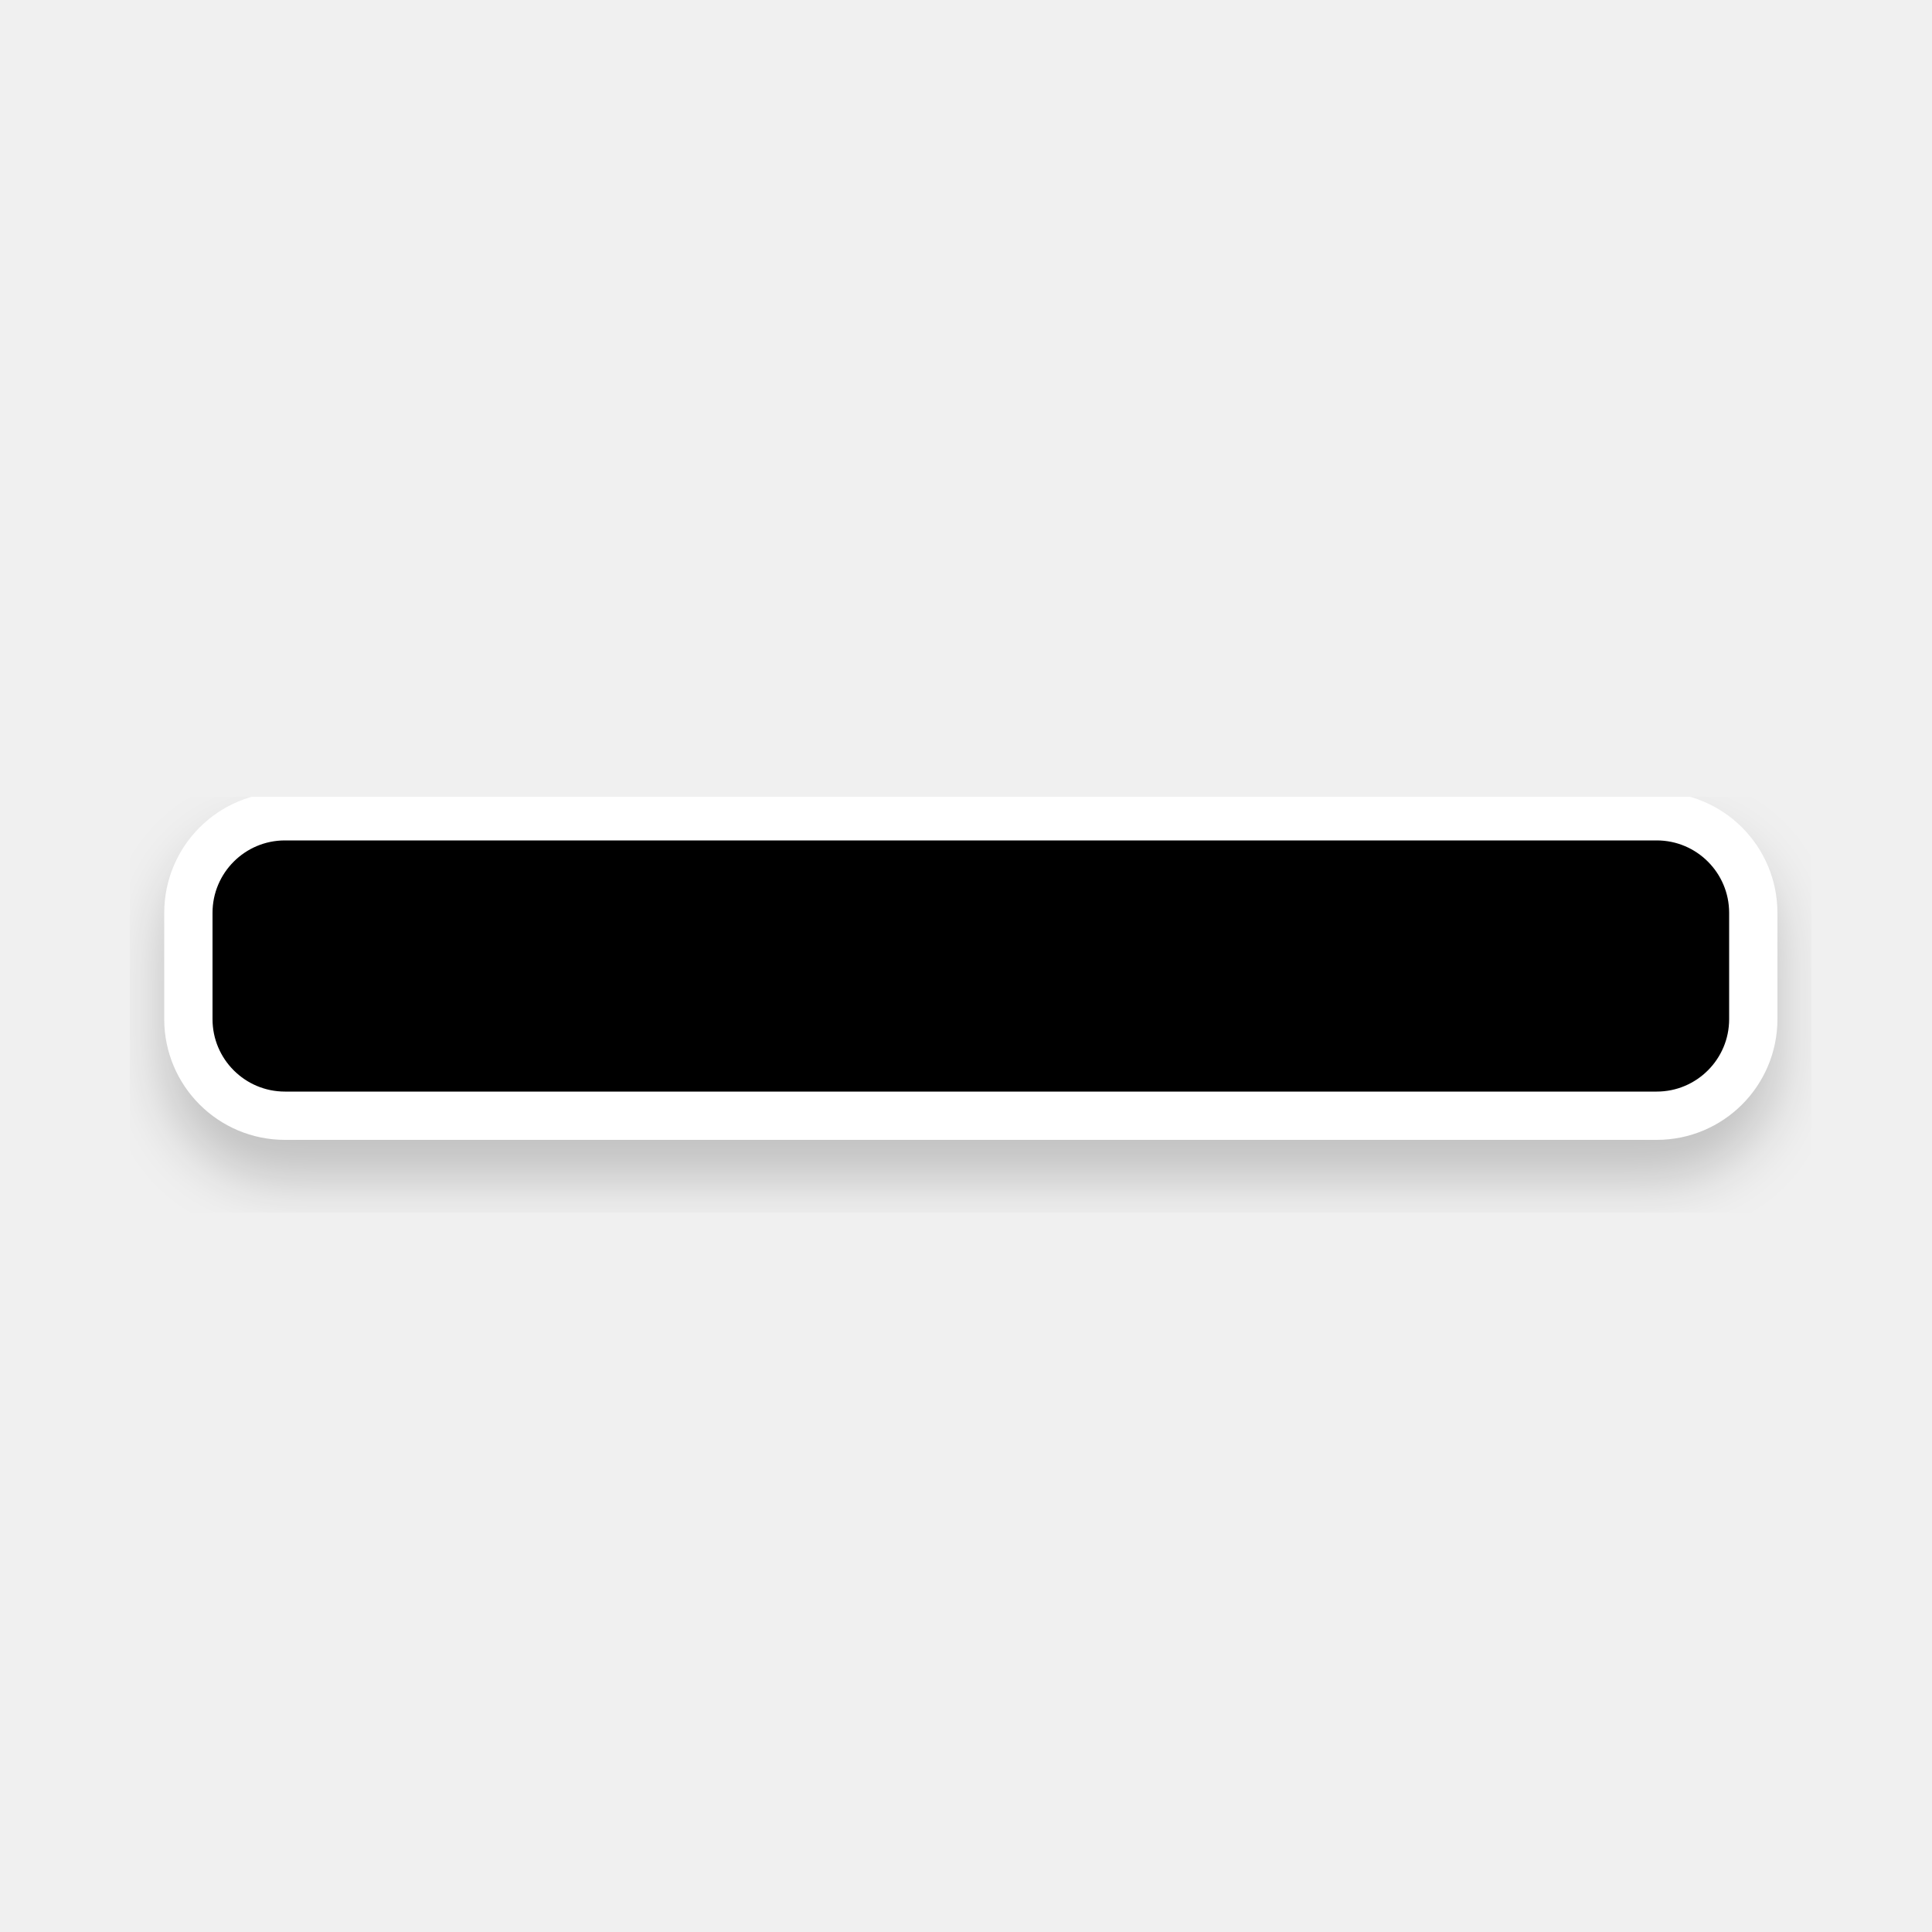
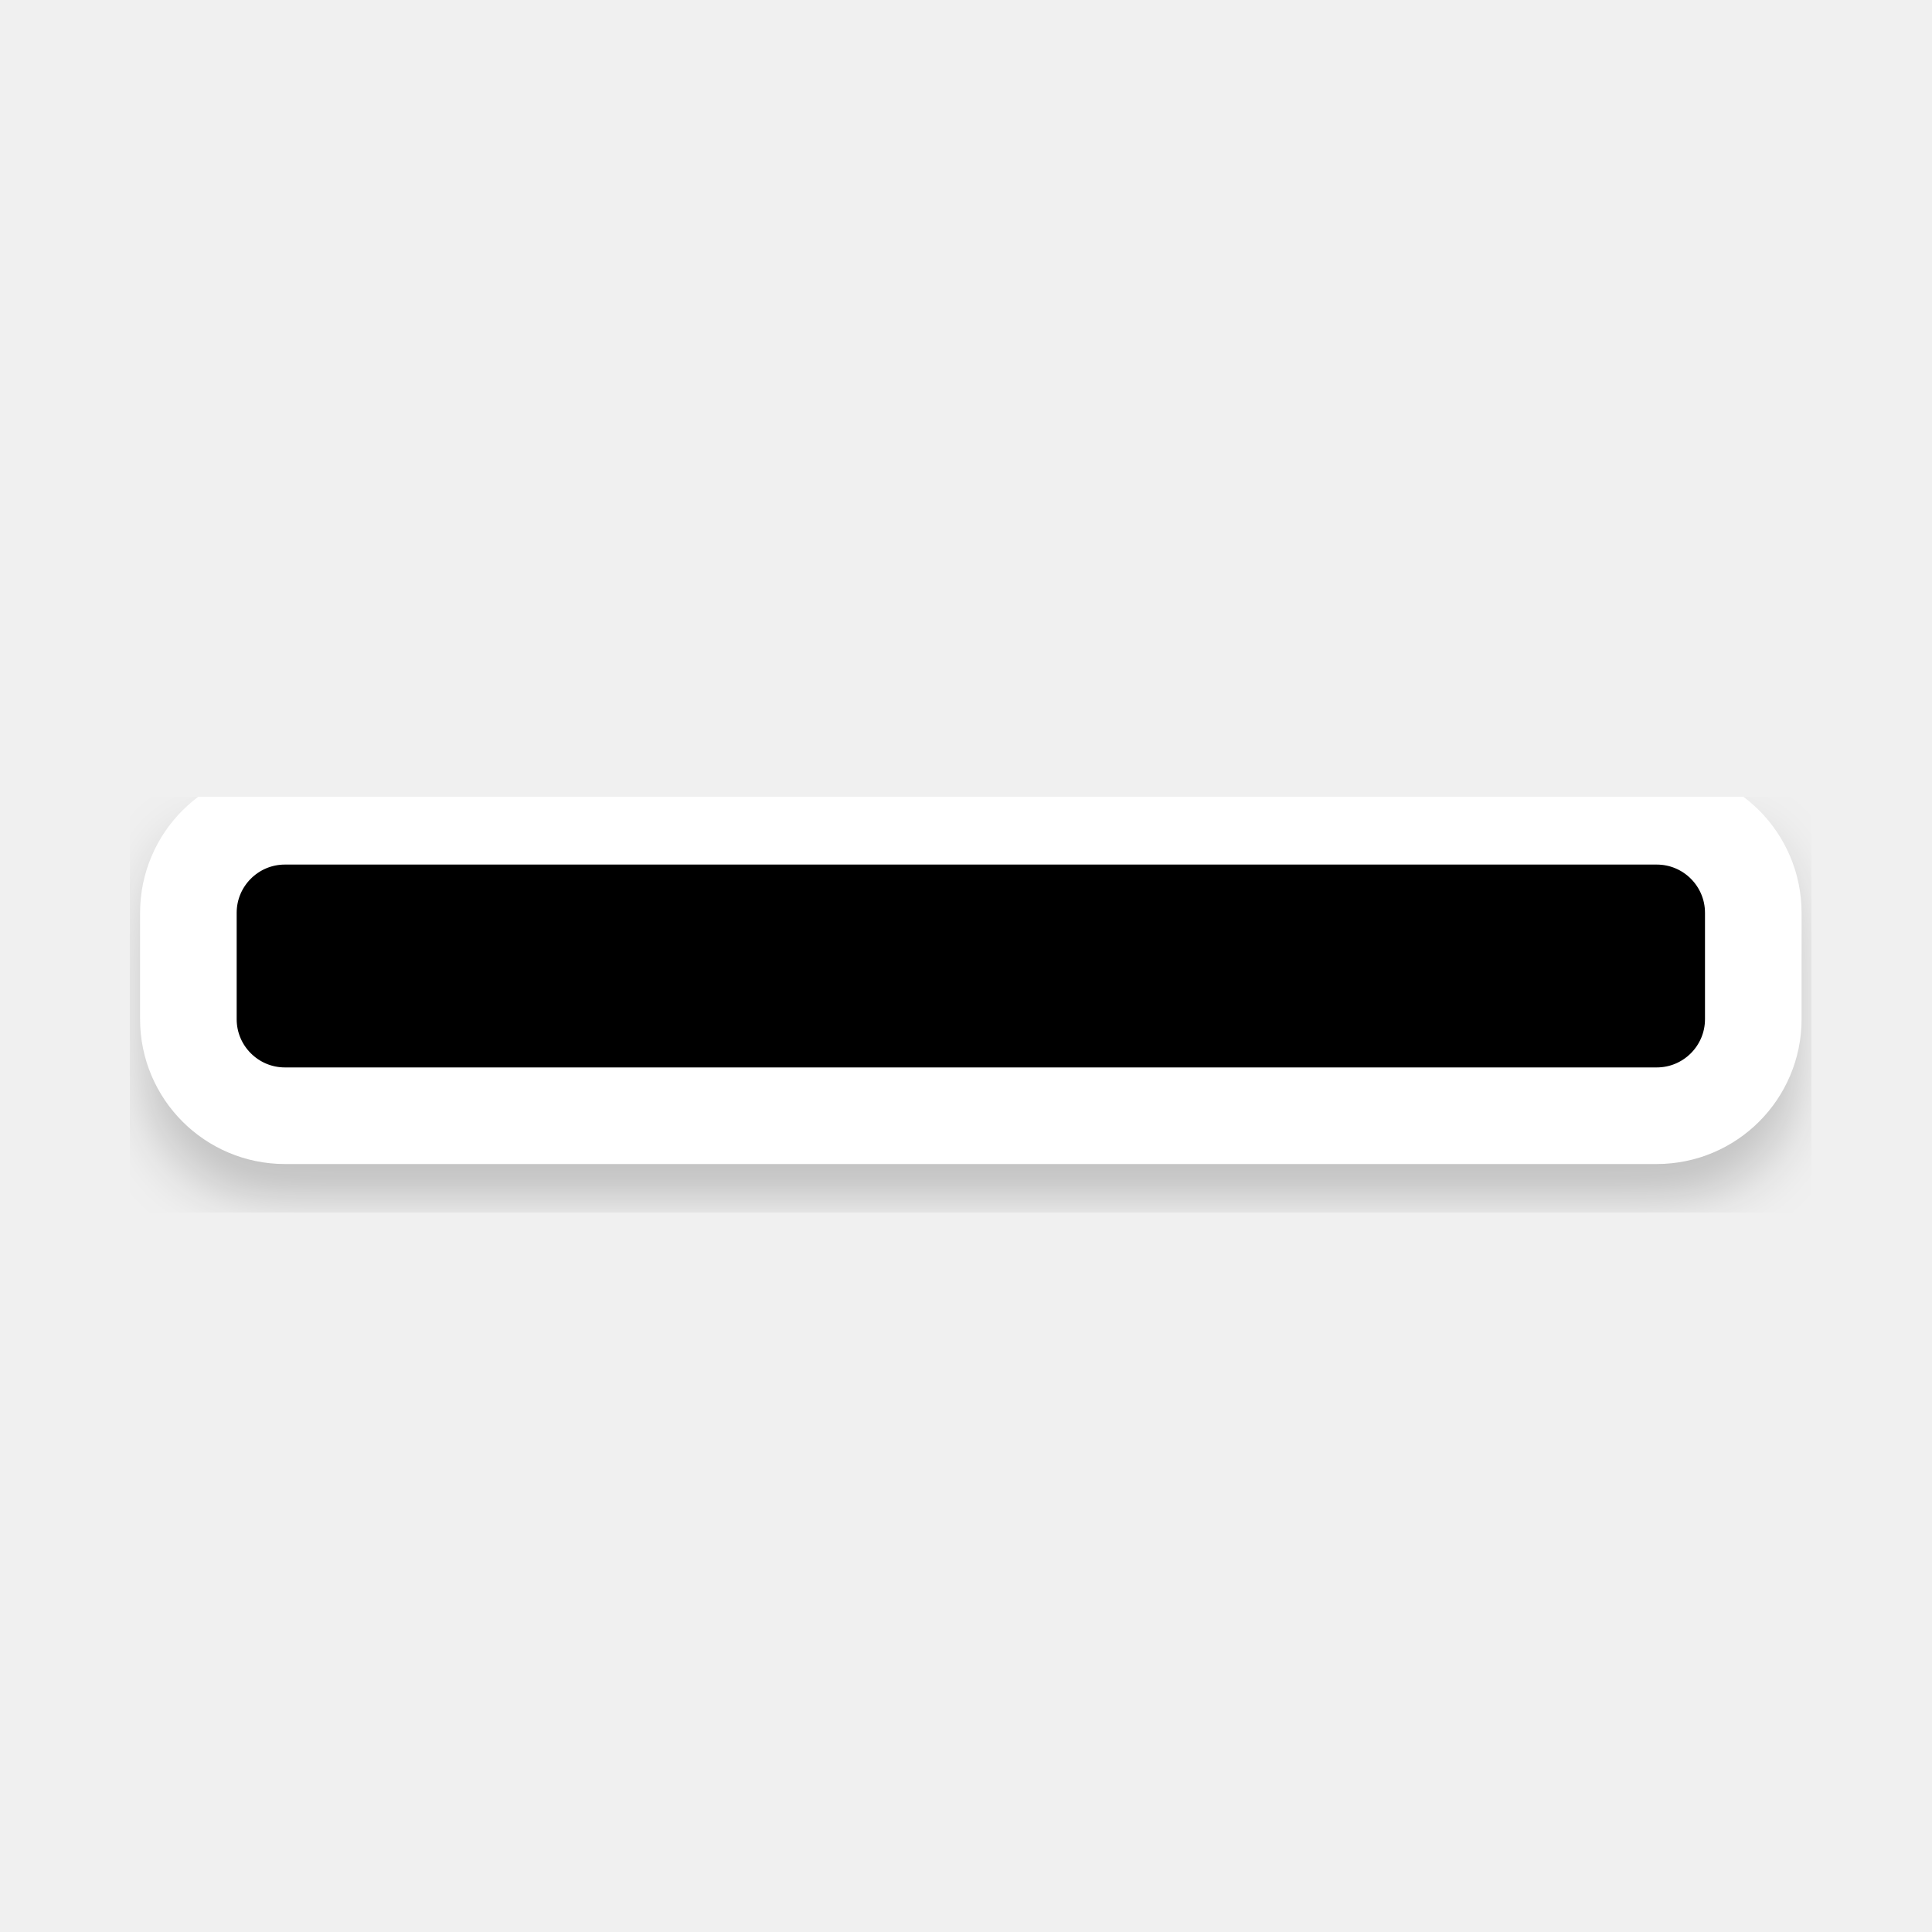
<svg xmlns="http://www.w3.org/2000/svg" width="200" height="200" viewBox="0 0 200 200" fill="none" version="1.1" id="svg23">
-   <g filter="url(#filter0_d)" id="g4" style="fill:#000000;stroke:#ffffff;stroke-width:5;stroke-miterlimit:4;stroke-dasharray:none">
-     <path d="M29.5 115.5C23.977 115.5 19.5 111.023 19.5 105.5V94.5C19.5 88.977 23.977 84.5 29.5 84.5H171.5C177.023 84.5 181.5 88.977 181.5 94.5V105.5C181.5 111.023 177.023 115.5 171.5 115.5H29.5Z" fill="#00FF00" id="path2" style="fill:#000000;stroke:#ffffff;stroke-width:5;stroke-miterlimit:4;stroke-dasharray:none" />
+   <g filter="url(#filter0_d)" id="g4" style="fill:#000000;stroke:#ffffff;stroke-width:10;stroke-miterlimit:4;stroke-dasharray:none">
+     <path d="M29.5 115.5C23.977 115.5 19.5 111.023 19.5 105.5V94.5C19.5 88.977 23.977 84.5 29.5 84.5H171.5C177.023 84.5 181.5 88.977 181.5 94.5V105.5C181.5 111.023 177.023 115.5 171.5 115.5H29.5Z" fill="#00FF00" id="path2" style="fill:#000000;stroke:#ffffff;stroke-width:10;stroke-miterlimit:4;stroke-dasharray:none" />
  </g>
  <defs id="defs21">
    <filter id="filter0_d" x="13.5" y="82.5" width="174" height="43" filterUnits="userSpaceOnUse" color-interpolation-filters="sRGB">
      <feFlood flood-opacity="0" result="BackgroundImageFix" id="feFlood6" />
      <feColorMatrix in="SourceAlpha" type="matrix" values="0 0 0 0 0 0 0 0 0 0 0 0 0 0 0 0 0 0 127 0" id="feColorMatrix8" />
      <feOffset dy="4" id="feOffset10" />
      <feGaussianBlur stdDeviation="3" id="feGaussianBlur12" />
      <feColorMatrix type="matrix" values="0 0 0 0 0 0 0 0 0 0 0 0 0 0 0 0 0 0 0.2 0" id="feColorMatrix14" />
      <feBlend mode="normal" in2="BackgroundImageFix" result="effect1_dropShadow" id="feBlend16" />
      <feBlend mode="normal" in="SourceGraphic" in2="effect1_dropShadow" result="shape" id="feBlend18" />
    </filter>
  </defs>
</svg>
